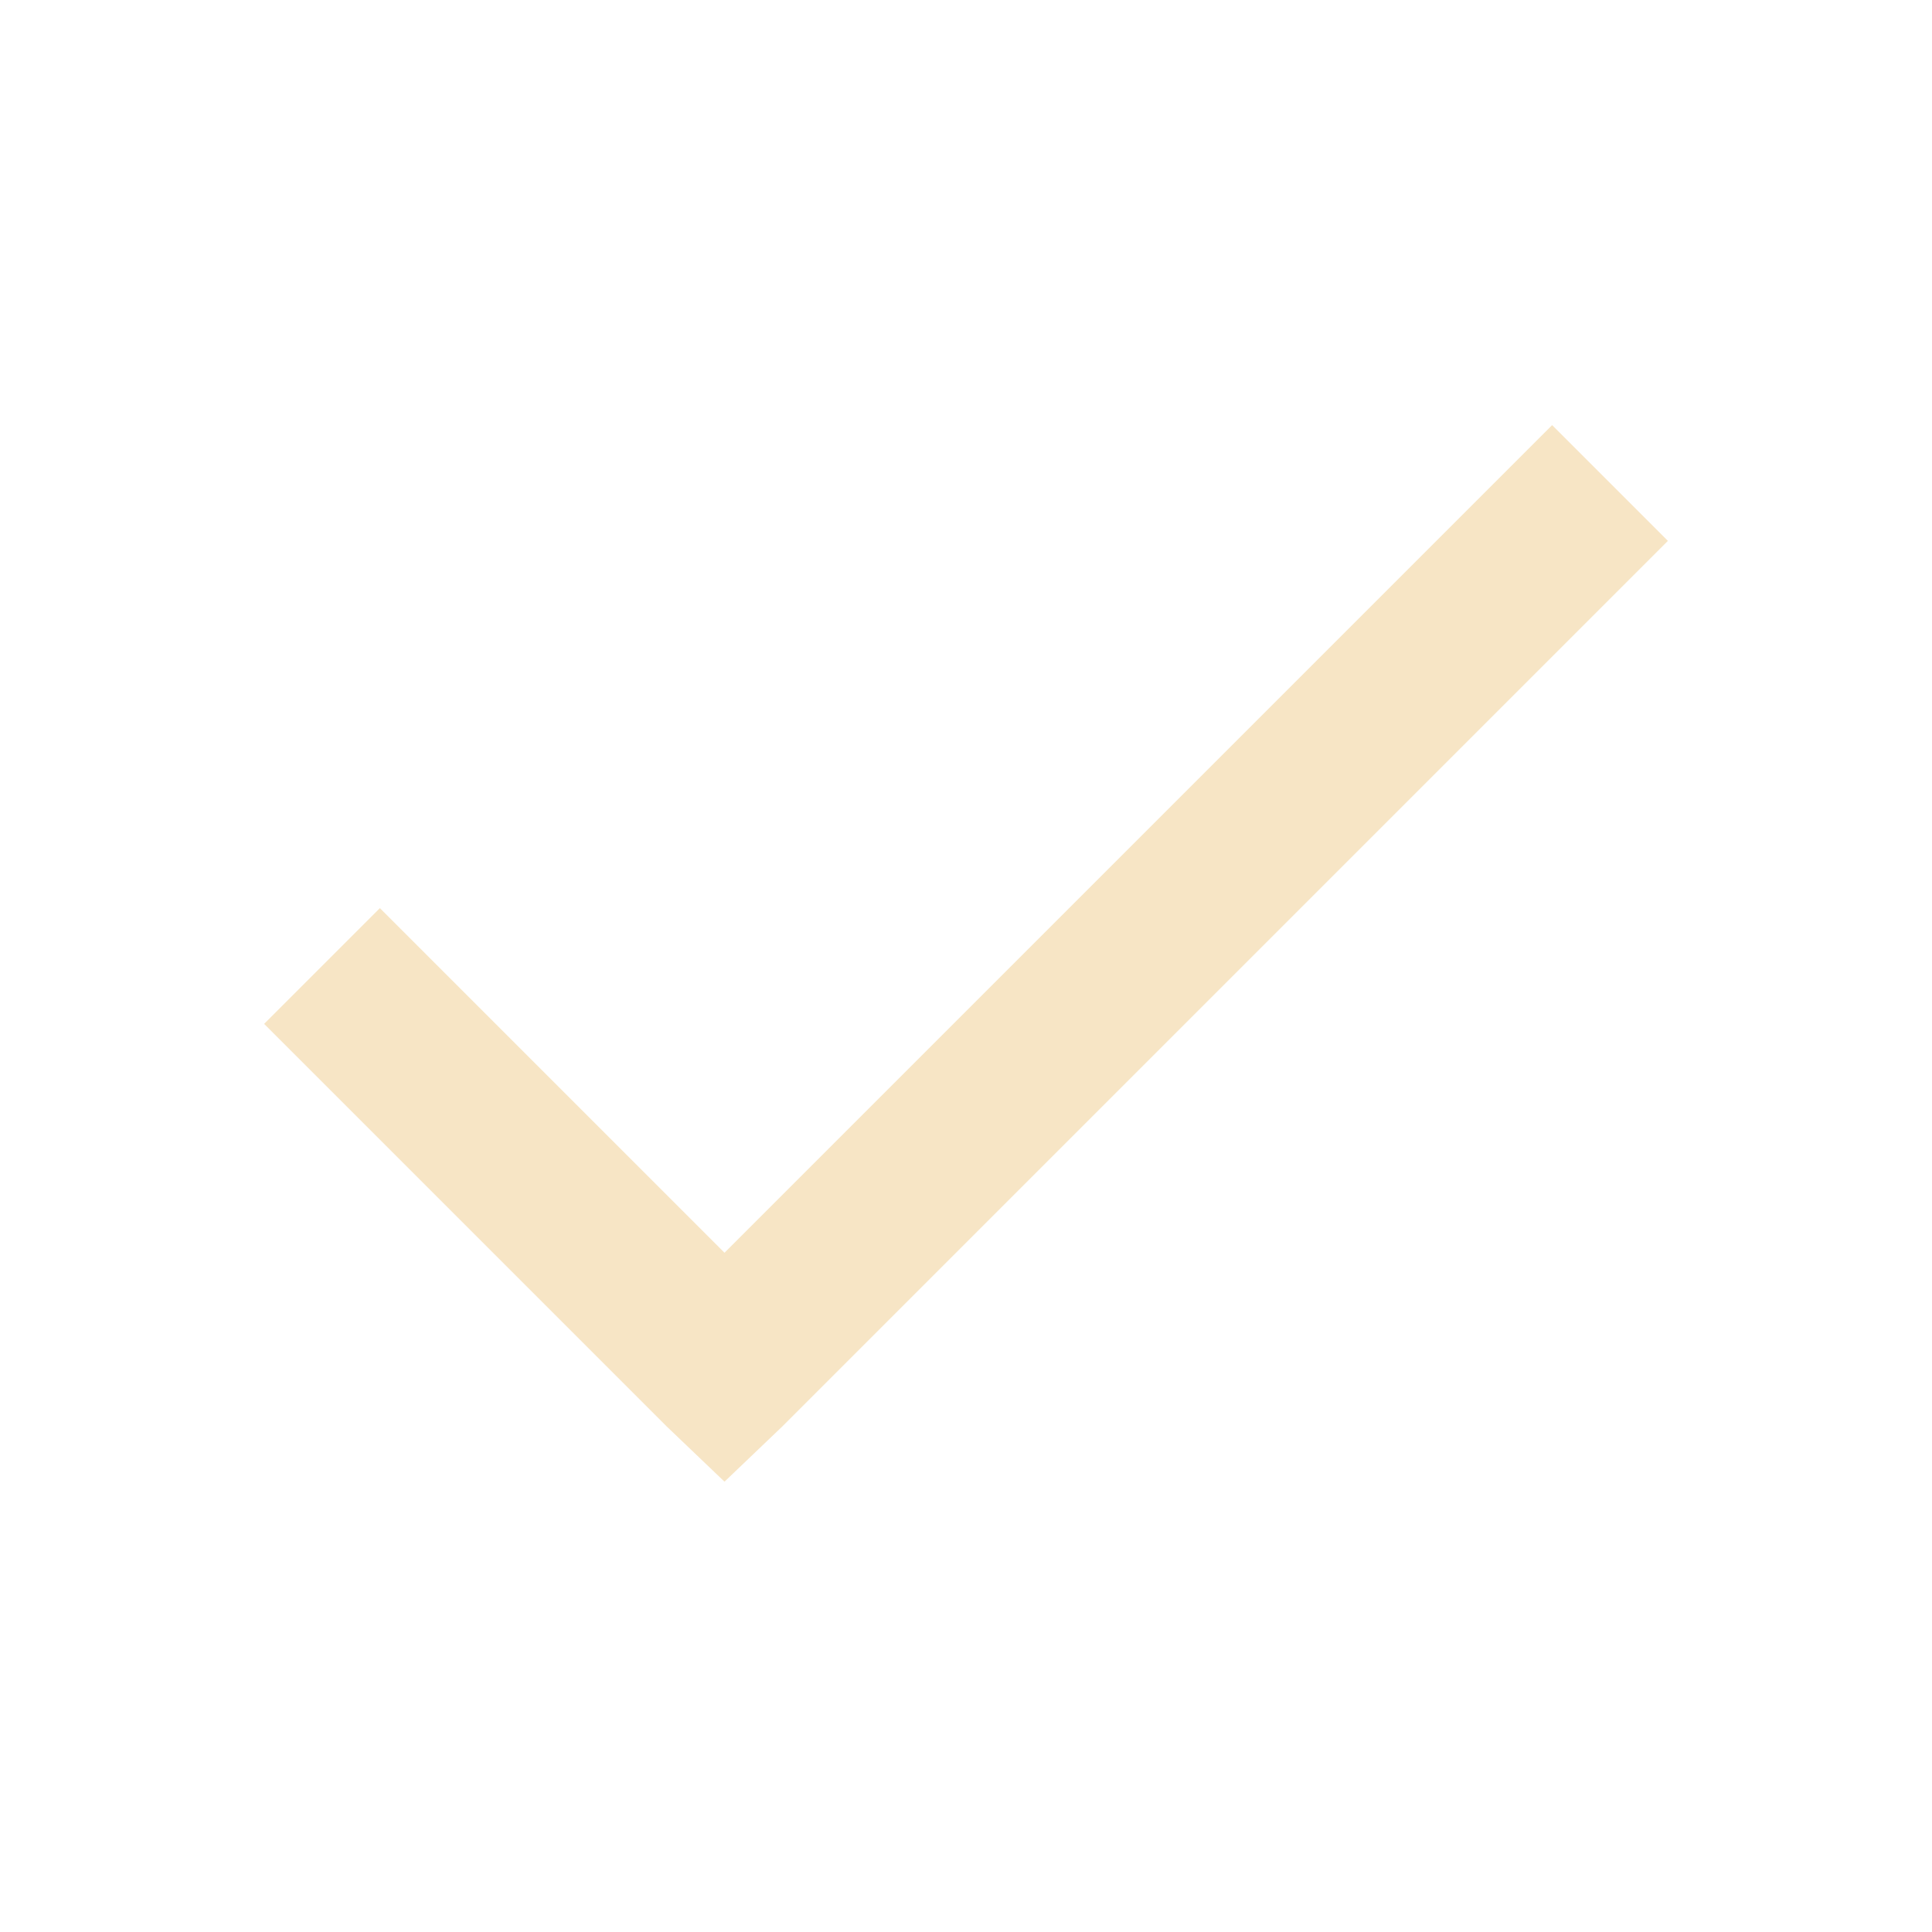
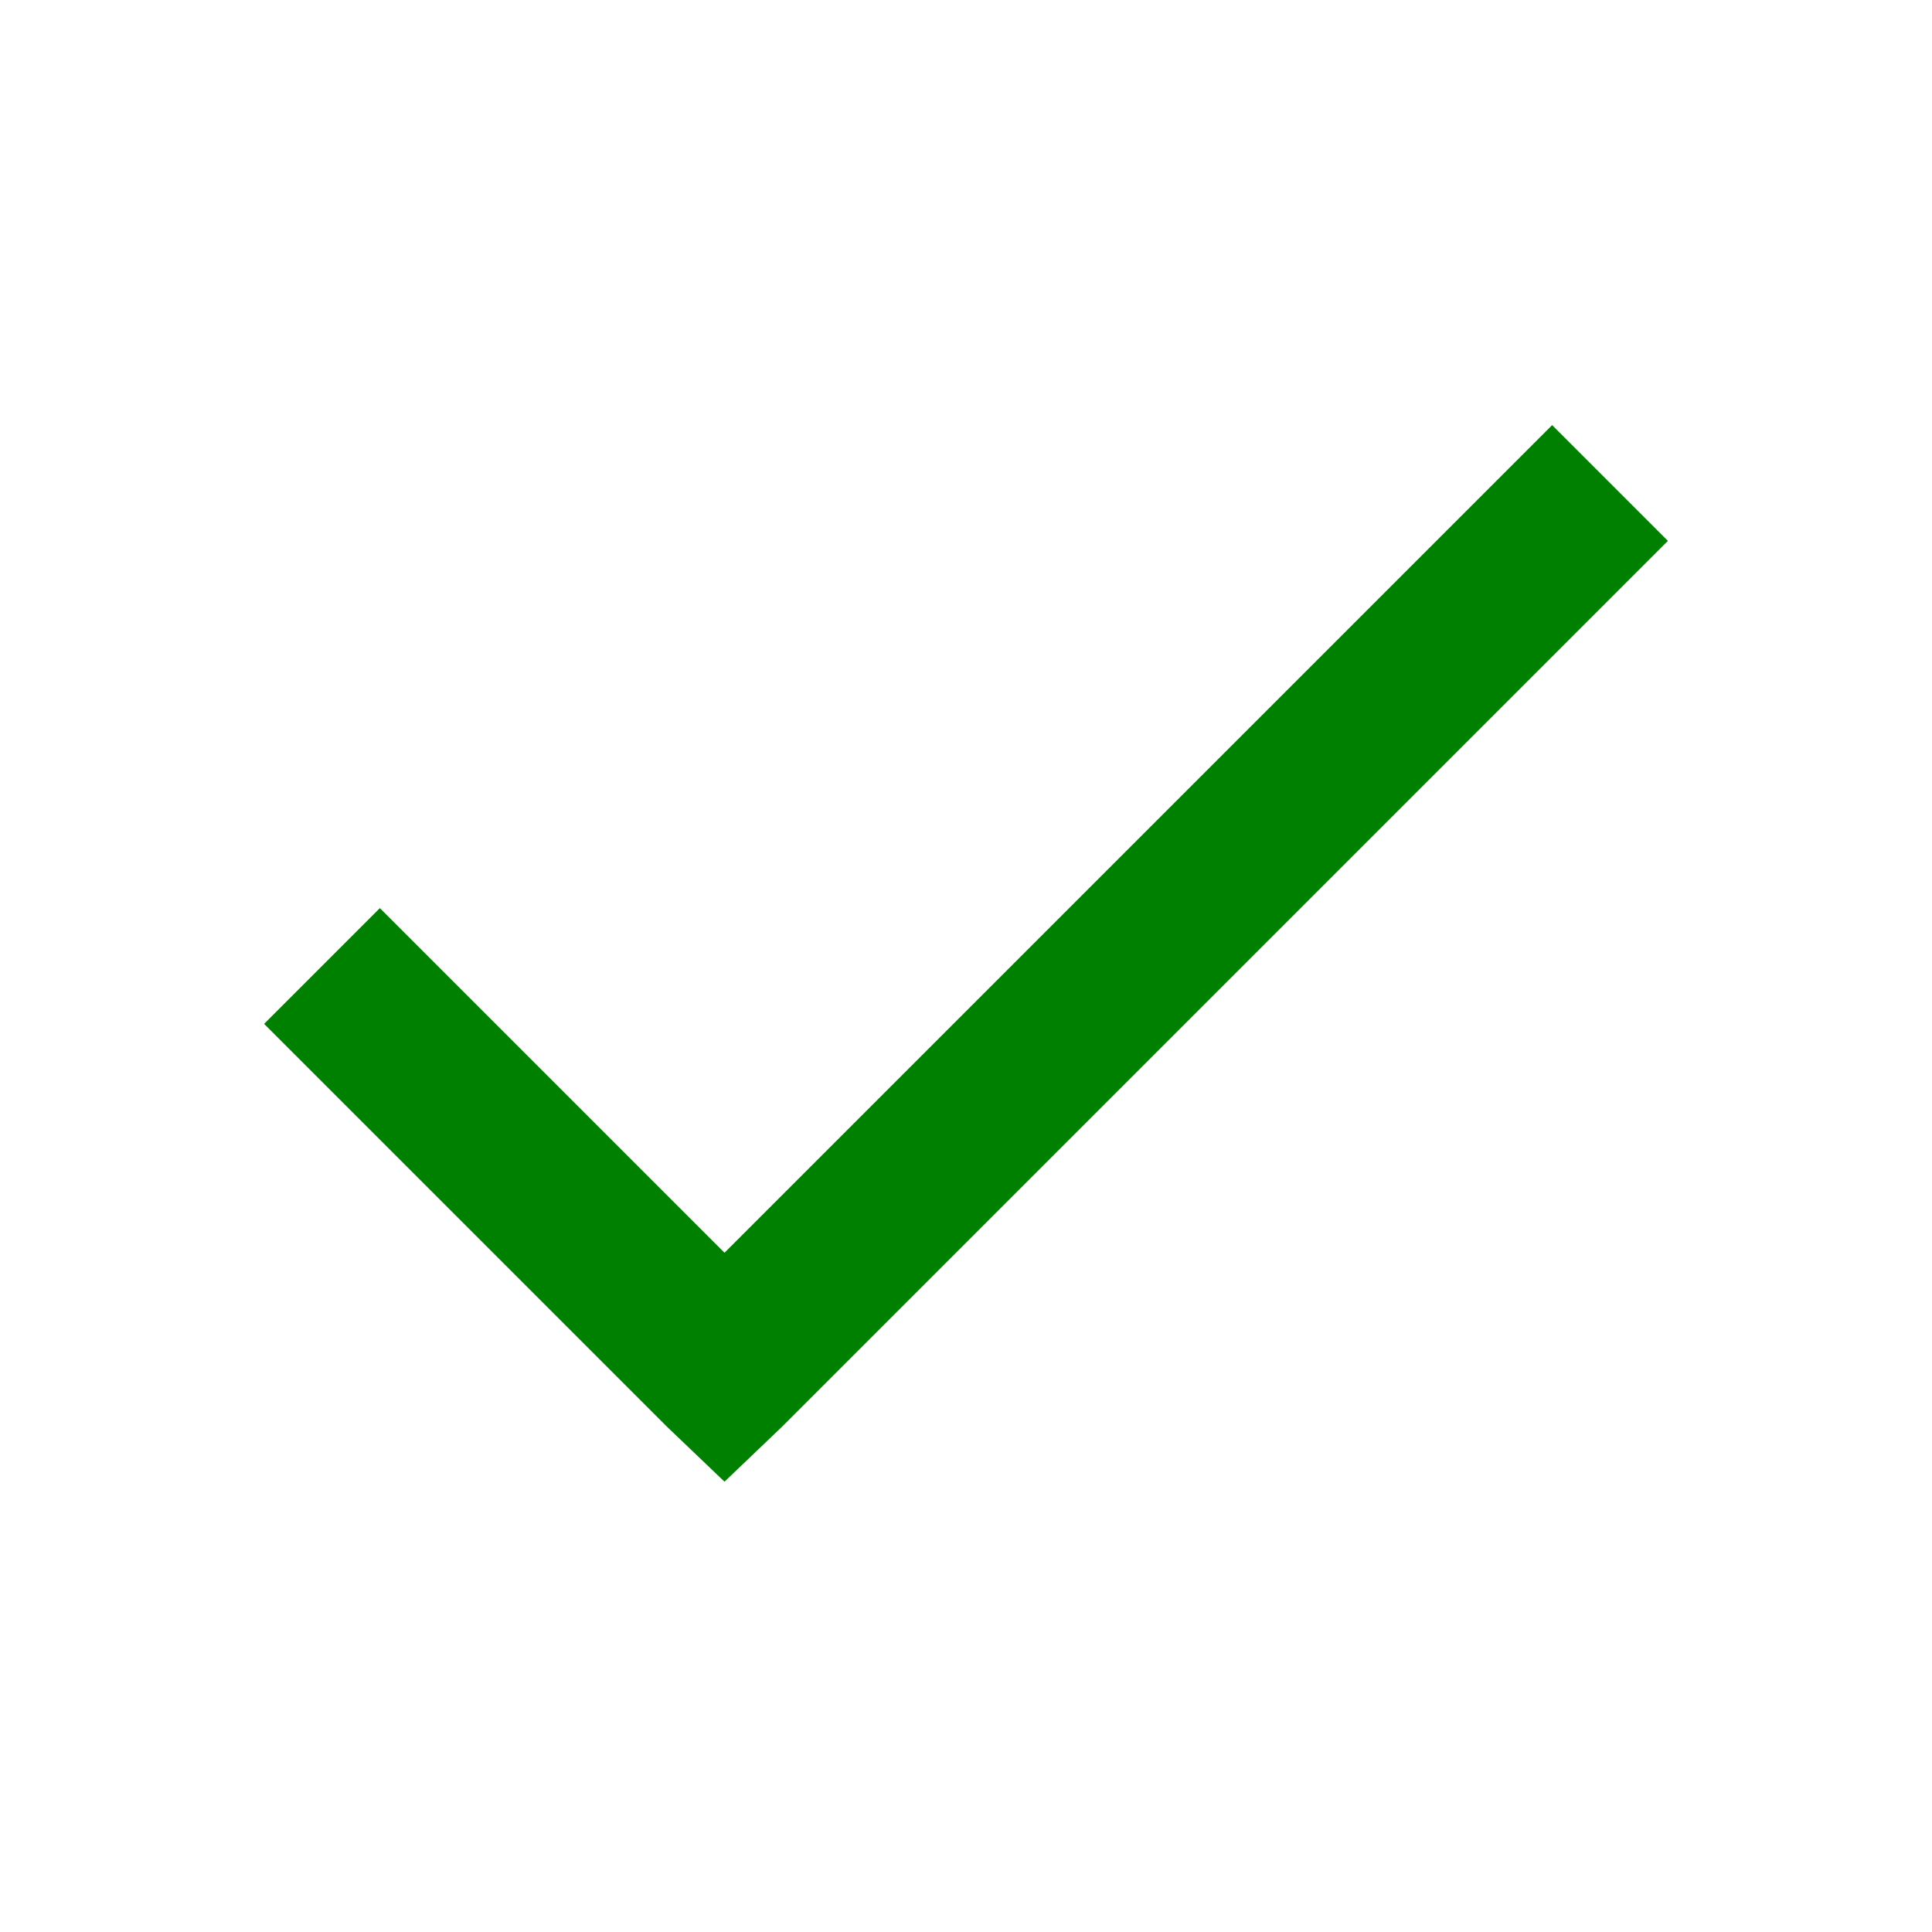
<svg xmlns="http://www.w3.org/2000/svg" viewBox="0 0 24 24" version="1.1" width="40px" height="40px">
  <g id="surface1">
-     <path fill="#f7e5c5" style=" " d="M 19.281 5.281 L 9 15.562 L 4.719 11.281 L 3.281 12.719 L 8.281 17.719 L 9 18.406 L 9.719 17.719 L 20.719 6.719 Z " />
+     <path fill="green" style=" " d="M 19.281 5.281 L 9 15.562 L 4.719 11.281 L 3.281 12.719 L 8.281 17.719 L 9 18.406 L 9.719 17.719 L 20.719 6.719 Z " />
  </g>
</svg>
